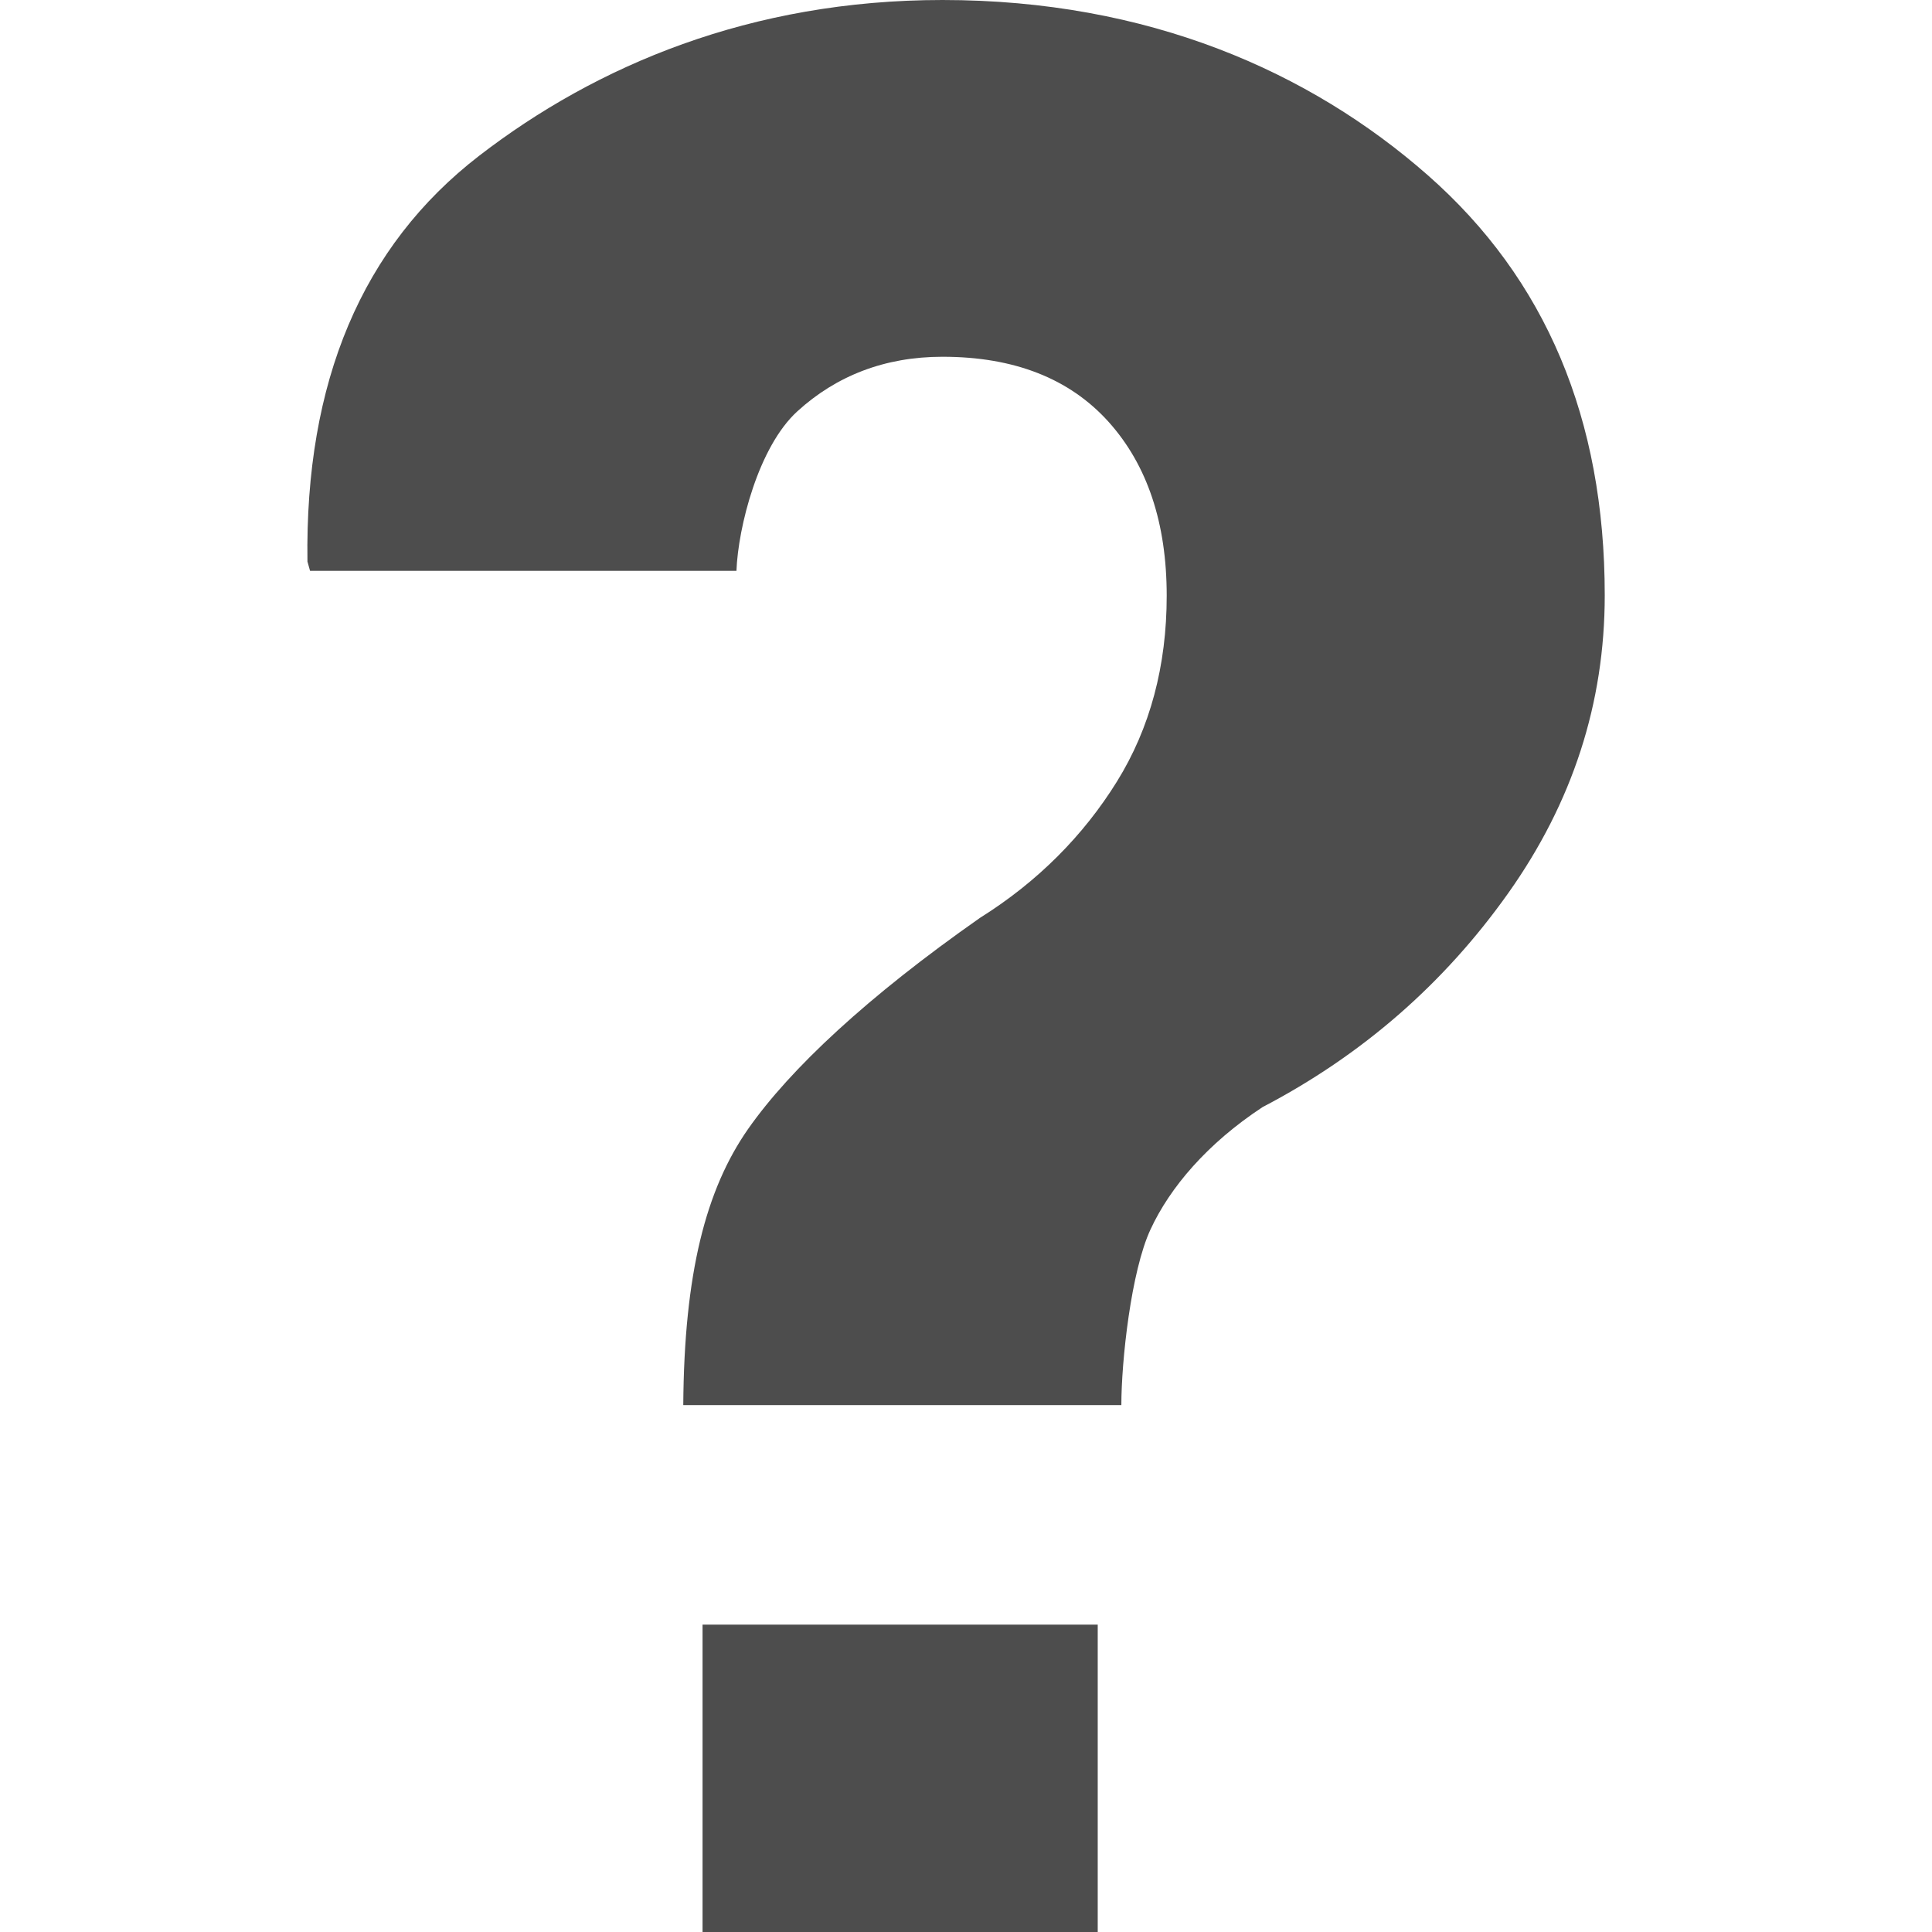
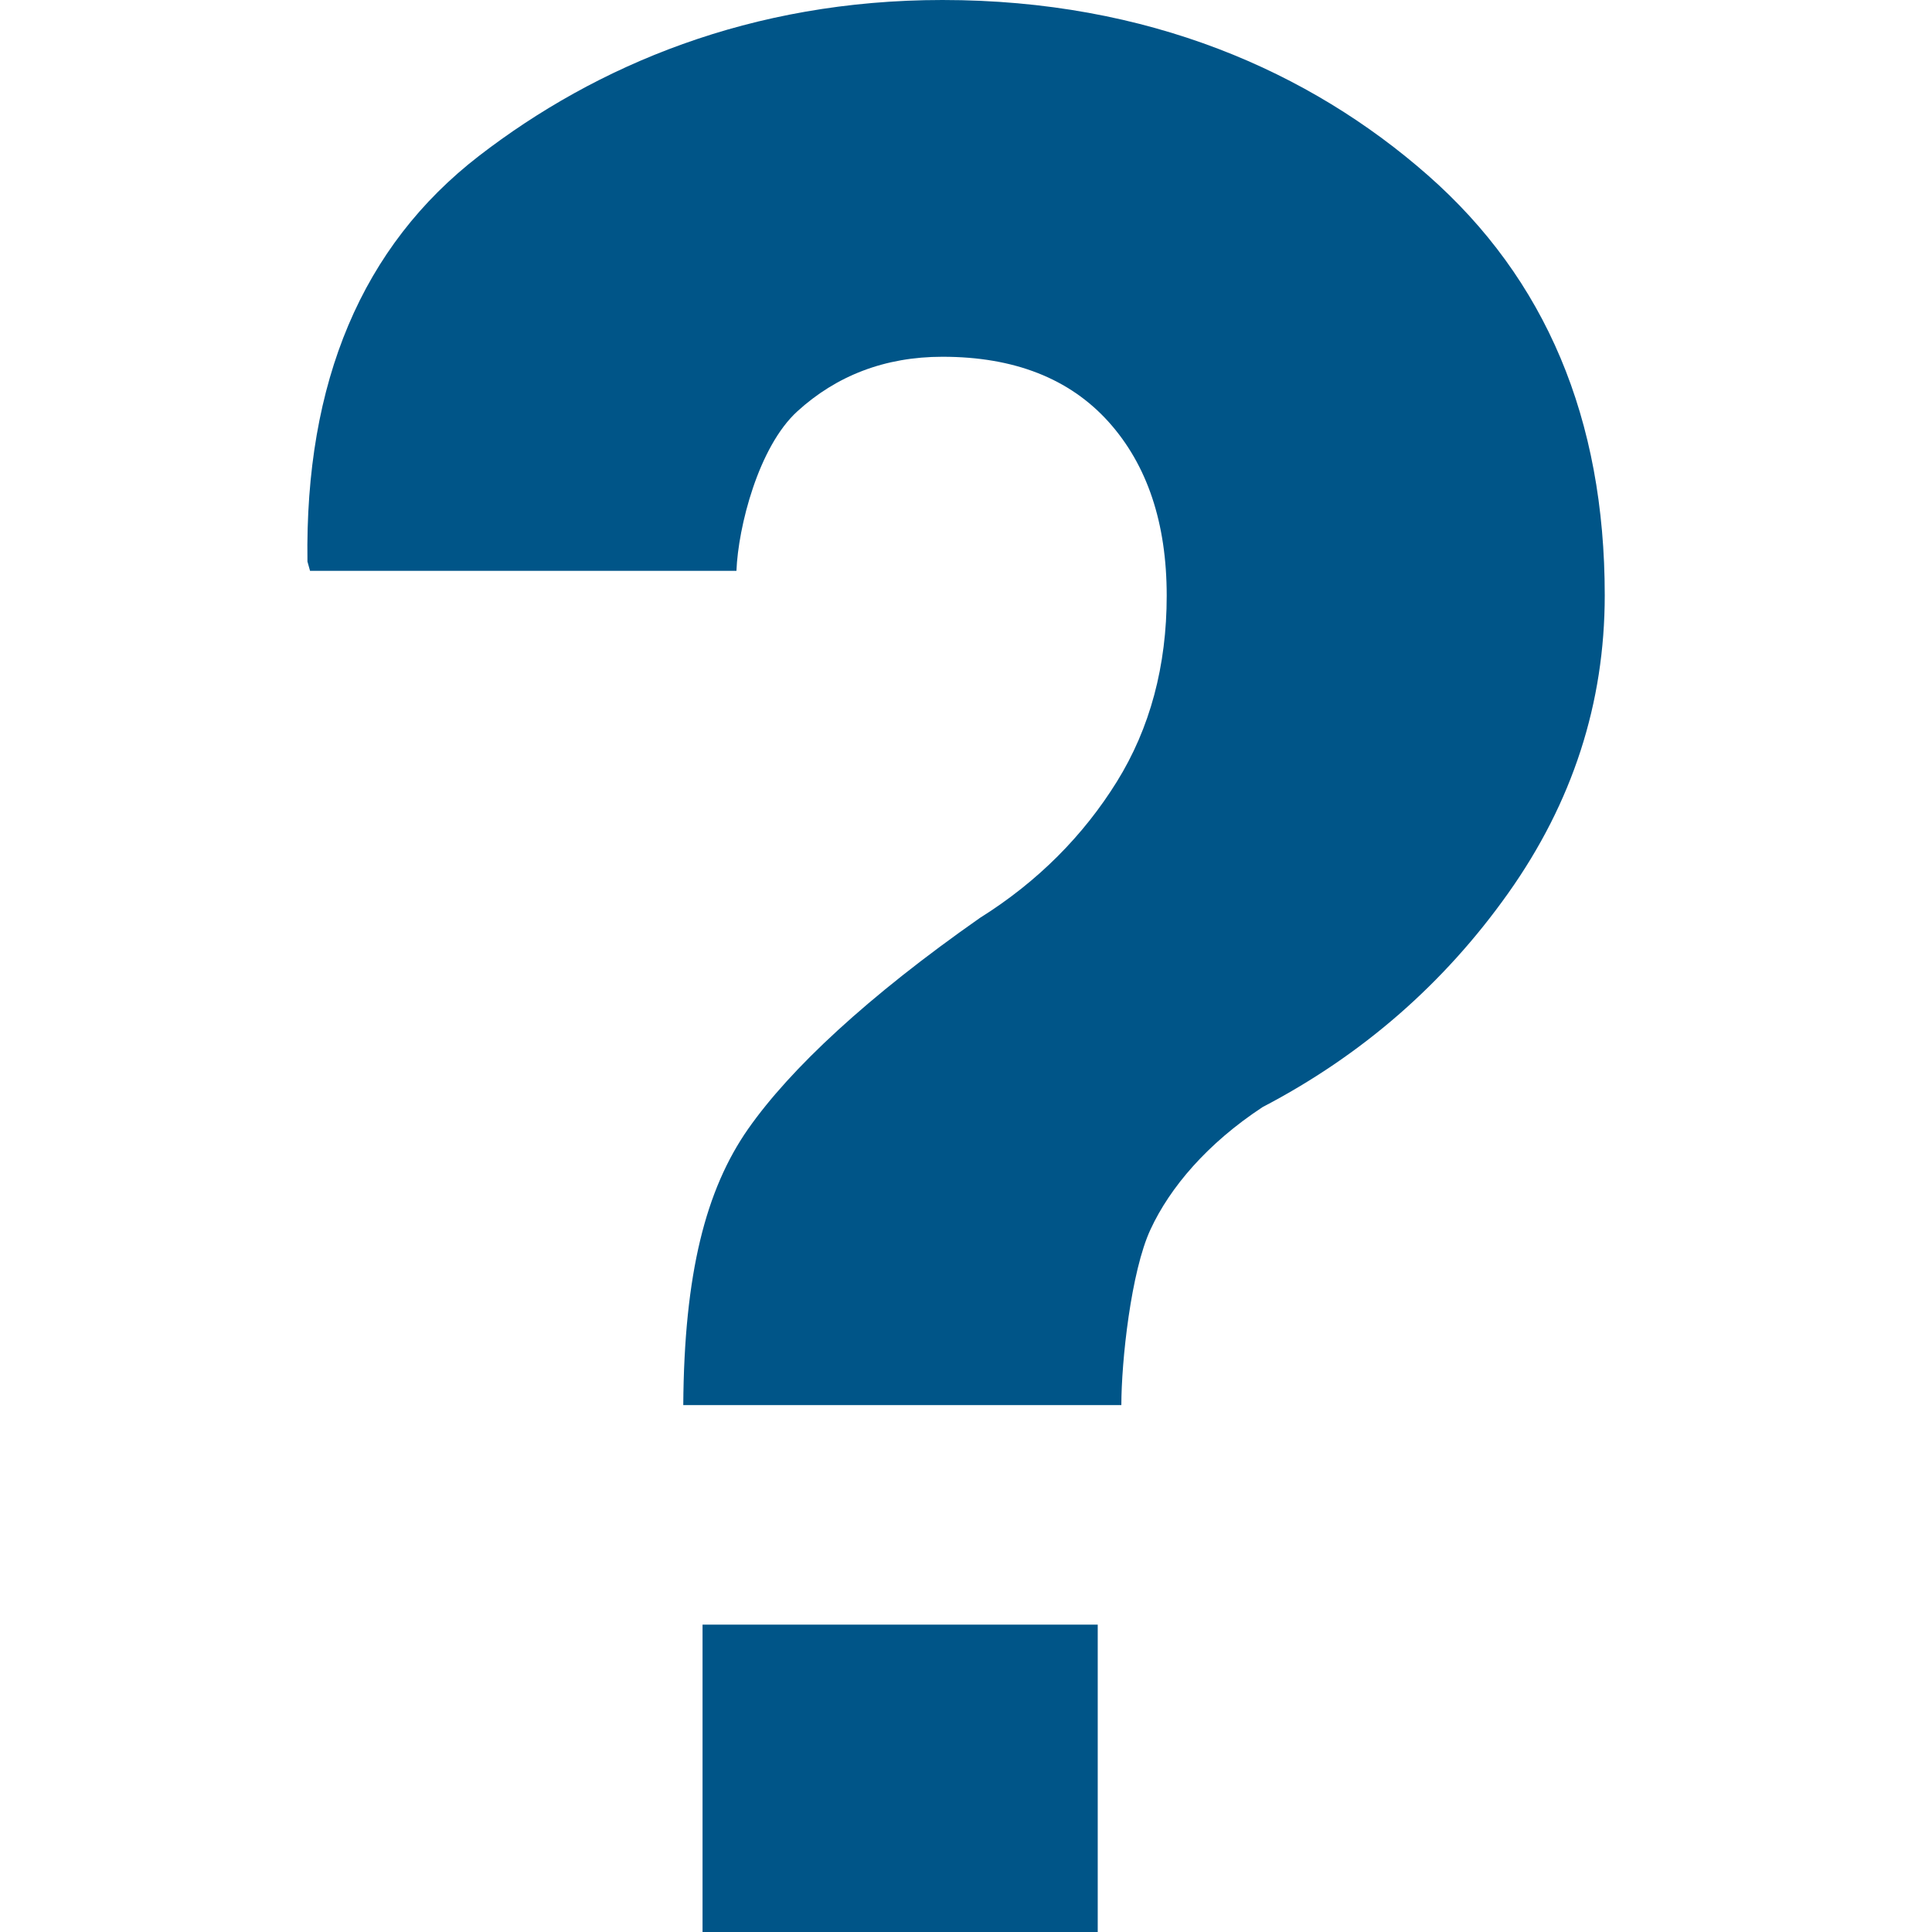
<svg xmlns="http://www.w3.org/2000/svg" version="1.1" id="Layer_1" x="0px" y="0px" width="44px" height="44px" viewBox="0 0 44 44" enable-background="new 0 0 44 44" xml:space="preserve">
  <g>
    <g>
-       <path fill="#4D4D4D" d="M15.561,32c0.02-3,0.513-4.908,1.477-6.289c0.964-1.375,2.726-3.018,5.283-4.809    c1.319-0.826,2.357-1.88,3.114-3.099c0.758-1.22,1.136-2.641,1.136-4.236c0-1.653-0.441-2.978-1.326-3.962    c-0.887-0.983-2.146-1.48-3.78-1.48c-1.318,0-2.42,0.435-3.305,1.242C17.273,10.174,16.811,12,16.772,13H7.061l-0.059-0.211    c-0.06-4.094,1.244-7.184,3.91-9.241C13.579,1.492,17.097,0,21.464,0c4.684,0,8.369,1.63,11.055,3.992    c2.686,2.362,4.028,5.549,4.028,9.564c0,2.459-0.733,4.719-2.198,6.785c-1.466,2.067-3.331,3.69-5.594,4.872    c-1.26,0.828-2.111,1.832-2.553,2.787c-0.444,0.955-0.664,3-0.664,4H15.561z M25,44h-9v-7h9V44z" />
+       <path fill="#058" d="M15.561,32c0.02-3,0.513-4.908,1.477-6.289c0.964-1.375,2.726-3.018,5.283-4.809    c1.319-0.826,2.357-1.88,3.114-3.099c0.758-1.22,1.136-2.641,1.136-4.236c0-1.653-0.441-2.978-1.326-3.962    c-0.887-0.983-2.146-1.48-3.78-1.48c-1.318,0-2.42,0.435-3.305,1.242C17.273,10.174,16.811,12,16.772,13H7.061l-0.059-0.211    c-0.06-4.094,1.244-7.184,3.91-9.241C13.579,1.492,17.097,0,21.464,0c4.684,0,8.369,1.63,11.055,3.992    c2.686,2.362,4.028,5.549,4.028,9.564c0,2.459-0.733,4.719-2.198,6.785c-1.466,2.067-3.331,3.69-5.594,4.872    c-1.26,0.828-2.111,1.832-2.553,2.787c-0.444,0.955-0.664,3-0.664,4H15.561z M25,44h-9v-7h9V44z" />
    </g>
  </g>
</svg>
